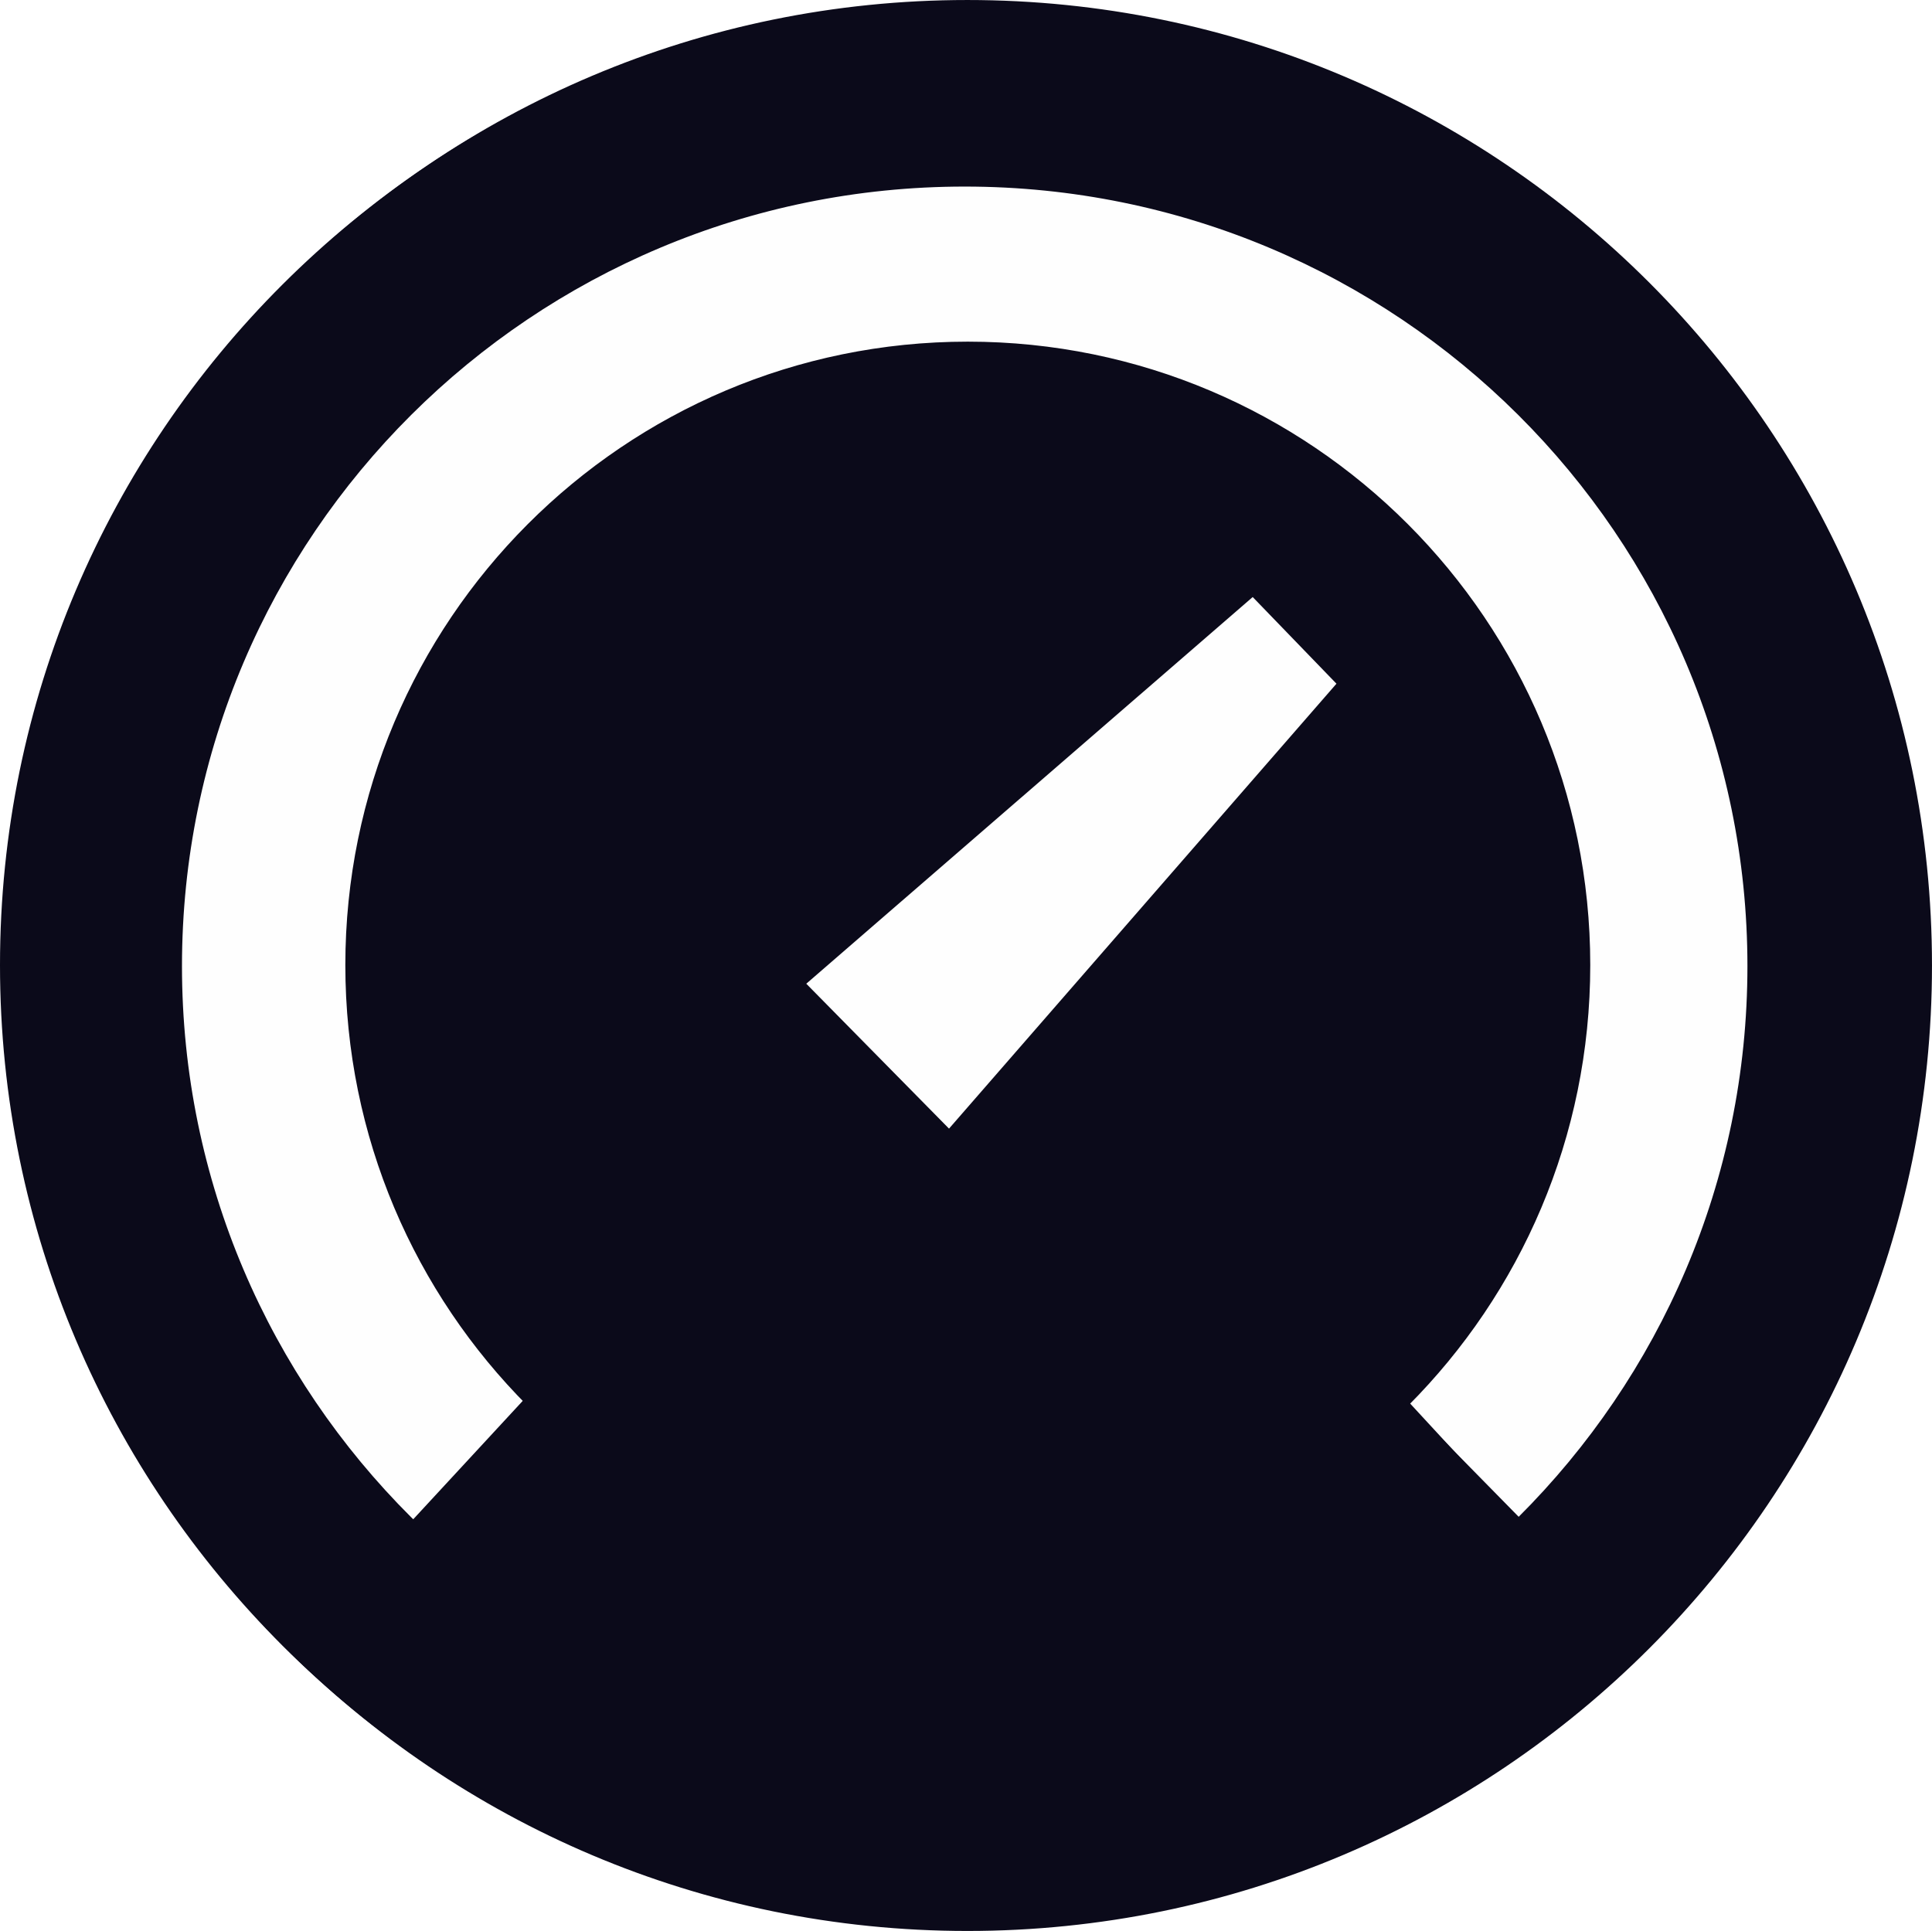
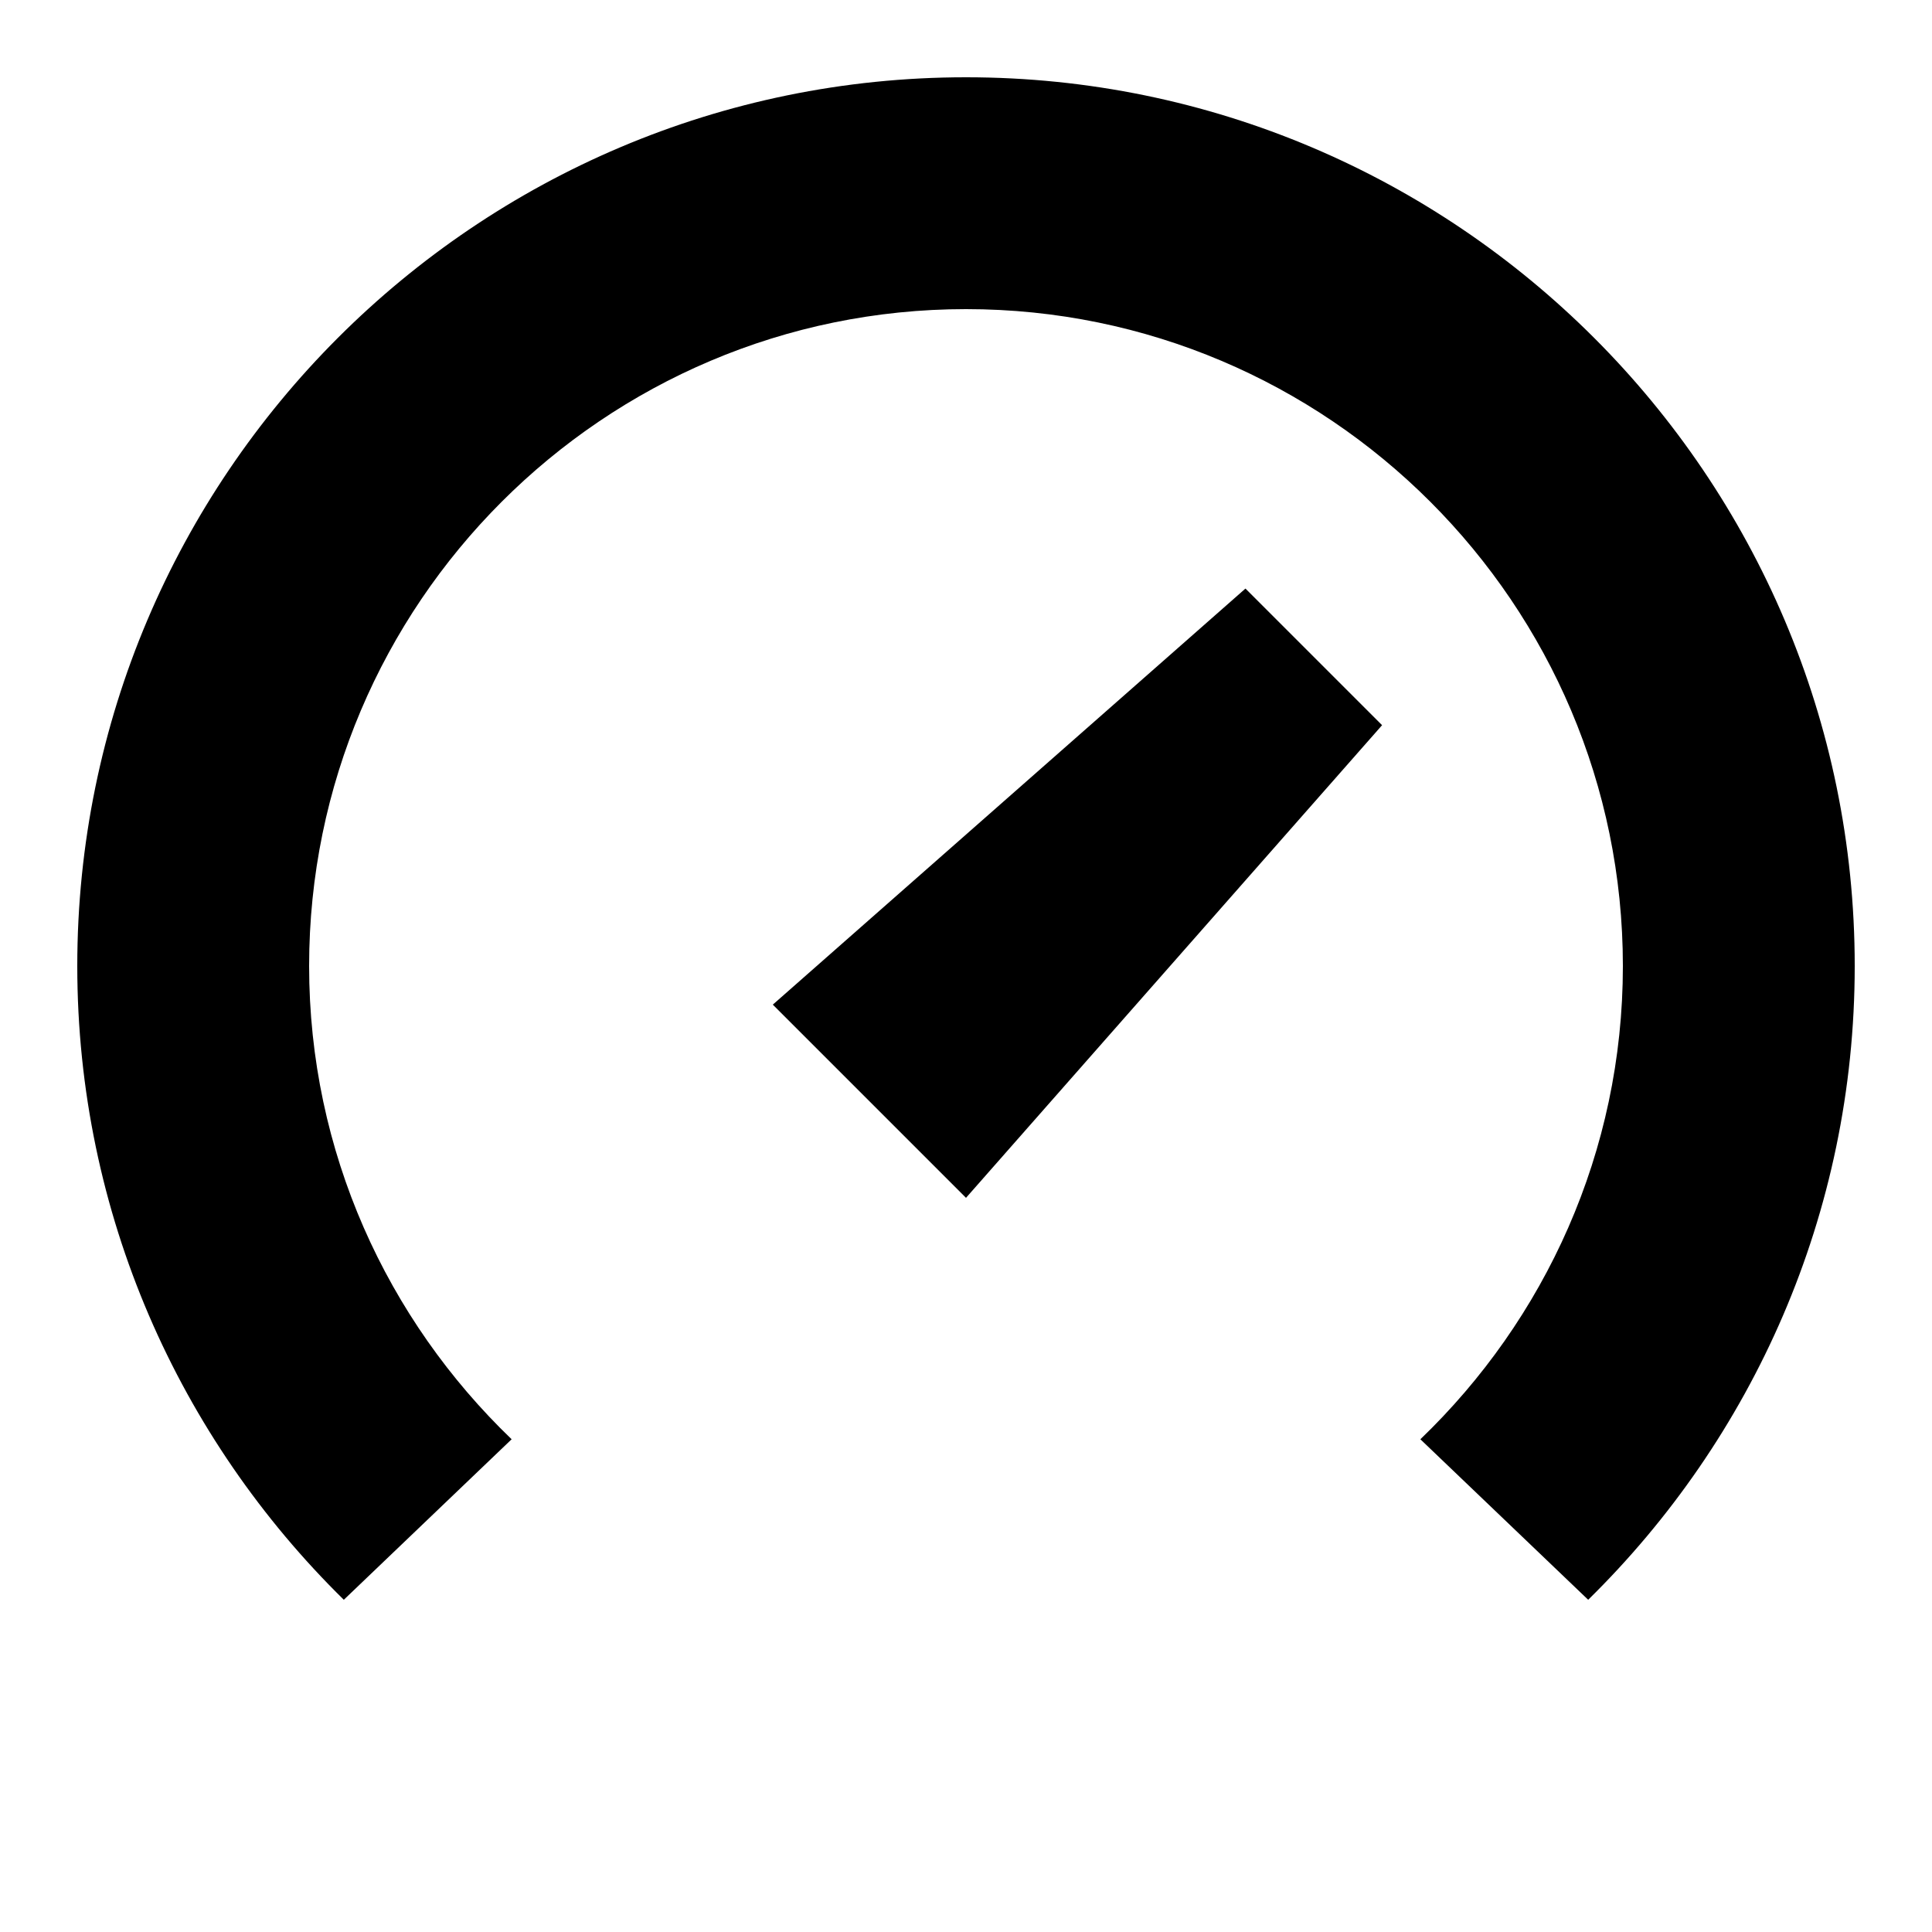
- <svg xmlns="http://www.w3.org/2000/svg" viewBox="17.42 16.68 465.96 465.76">
-   <ellipse style="fill: rgb(216, 216, 216); stroke: rgb(11, 10, 26);" cx="250.087" cy="249.463" rx="232.167" ry="231.668" />
-   <ellipse style="fill: rgb(11, 10, 26); stroke: rgb(11, 10, 26);" cx="250.745" cy="249.563" rx="232.131" ry="232.381" />
-   <ellipse style="stroke: rgb(254, 254, 254); fill: rgb(254, 254, 254);" cx="250.087" cy="249.712" rx="188.278" ry="187.529" />
-   <ellipse style="stroke: rgb(11, 10, 26); paint-order: stroke; fill: rgb(11, 10, 26);" cx="250.834" cy="249.463" rx="149.625" ry="149.874" />
-   <polygon style="stroke: rgb(11, 10, 26); paint-order: stroke; fill: rgb(254, 254, 254);" points="211.878 253.96 246.304 288.913 339.747 181.594 319.548 160.693" />
-   <polygon style="stroke: rgb(11, 10, 26); paint-order: stroke; fill: rgb(11, 10, 26);" points="356.442 355.509 383.928 383.495 261.991 456.457 118.564 383.995 143.551 356.509" />
-   <polygon style="fill: rgb(11, 10, 26); stroke: rgb(11, 10, 26);" points="146.55 352.011 103.572 398.487 191.027 453.459 317.462 457.957 384.927 425.973 403.418 397.488 388.925 389.991 352.944 351.012" />
+ <svg xmlns="http://www.w3.org/2000/svg" version="1.1" id="Слой_1" x="0px" y="0px" viewBox="0 0 50 50" style="enable-background:new 0 0 50 50;" xml:space="preserve">
+   <path d="M8.898,41.402l4.343-4.154C10.018,34.152,8,29.811,8,25c0-9.374,7.626-17,17-17s17,7.626,17,17  c0,4.811-2.018,9.152-5.241,12.248l4.343,4.154C45.355,37.226,48,31.417,48,25C48,12.318,37.683,2,25,2S2,12.318,2,25  C2,31.417,4.645,37.226,8.898,41.402z" />
+   <g>
+     <polygon points="25,31 20,26 32.232,15.232 35.768,18.768  " />
+   </g>
</svg>
